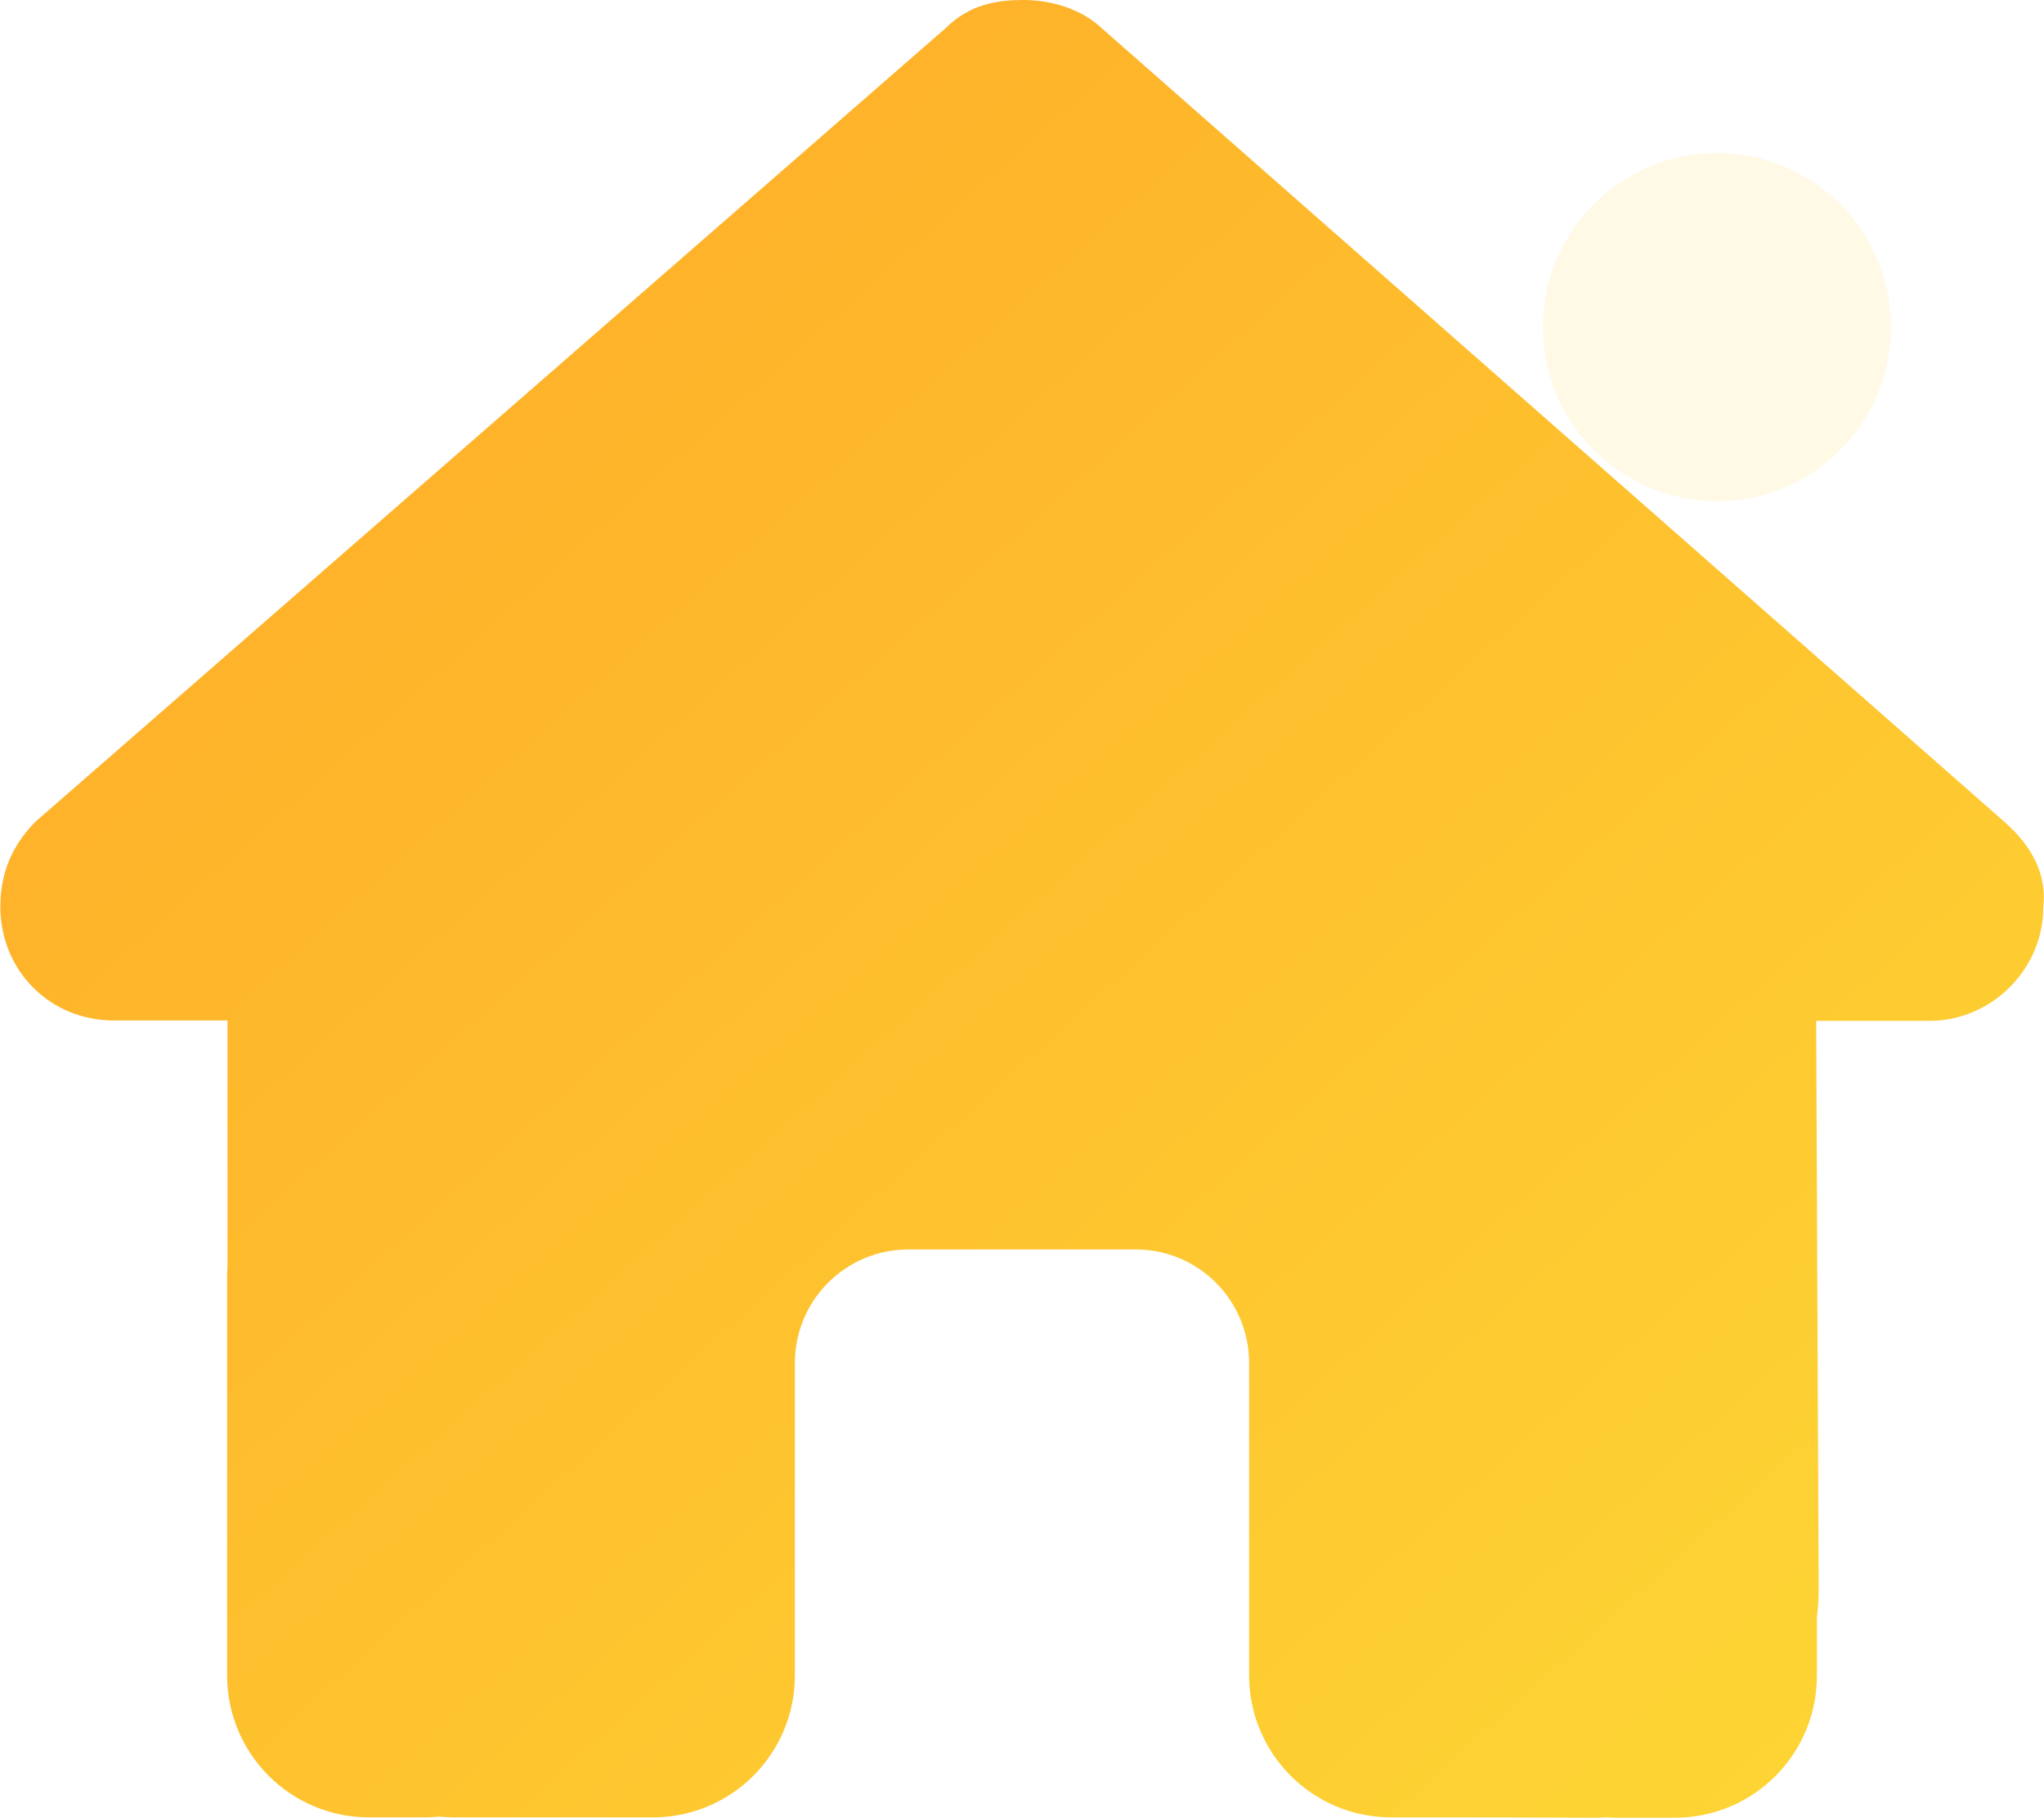
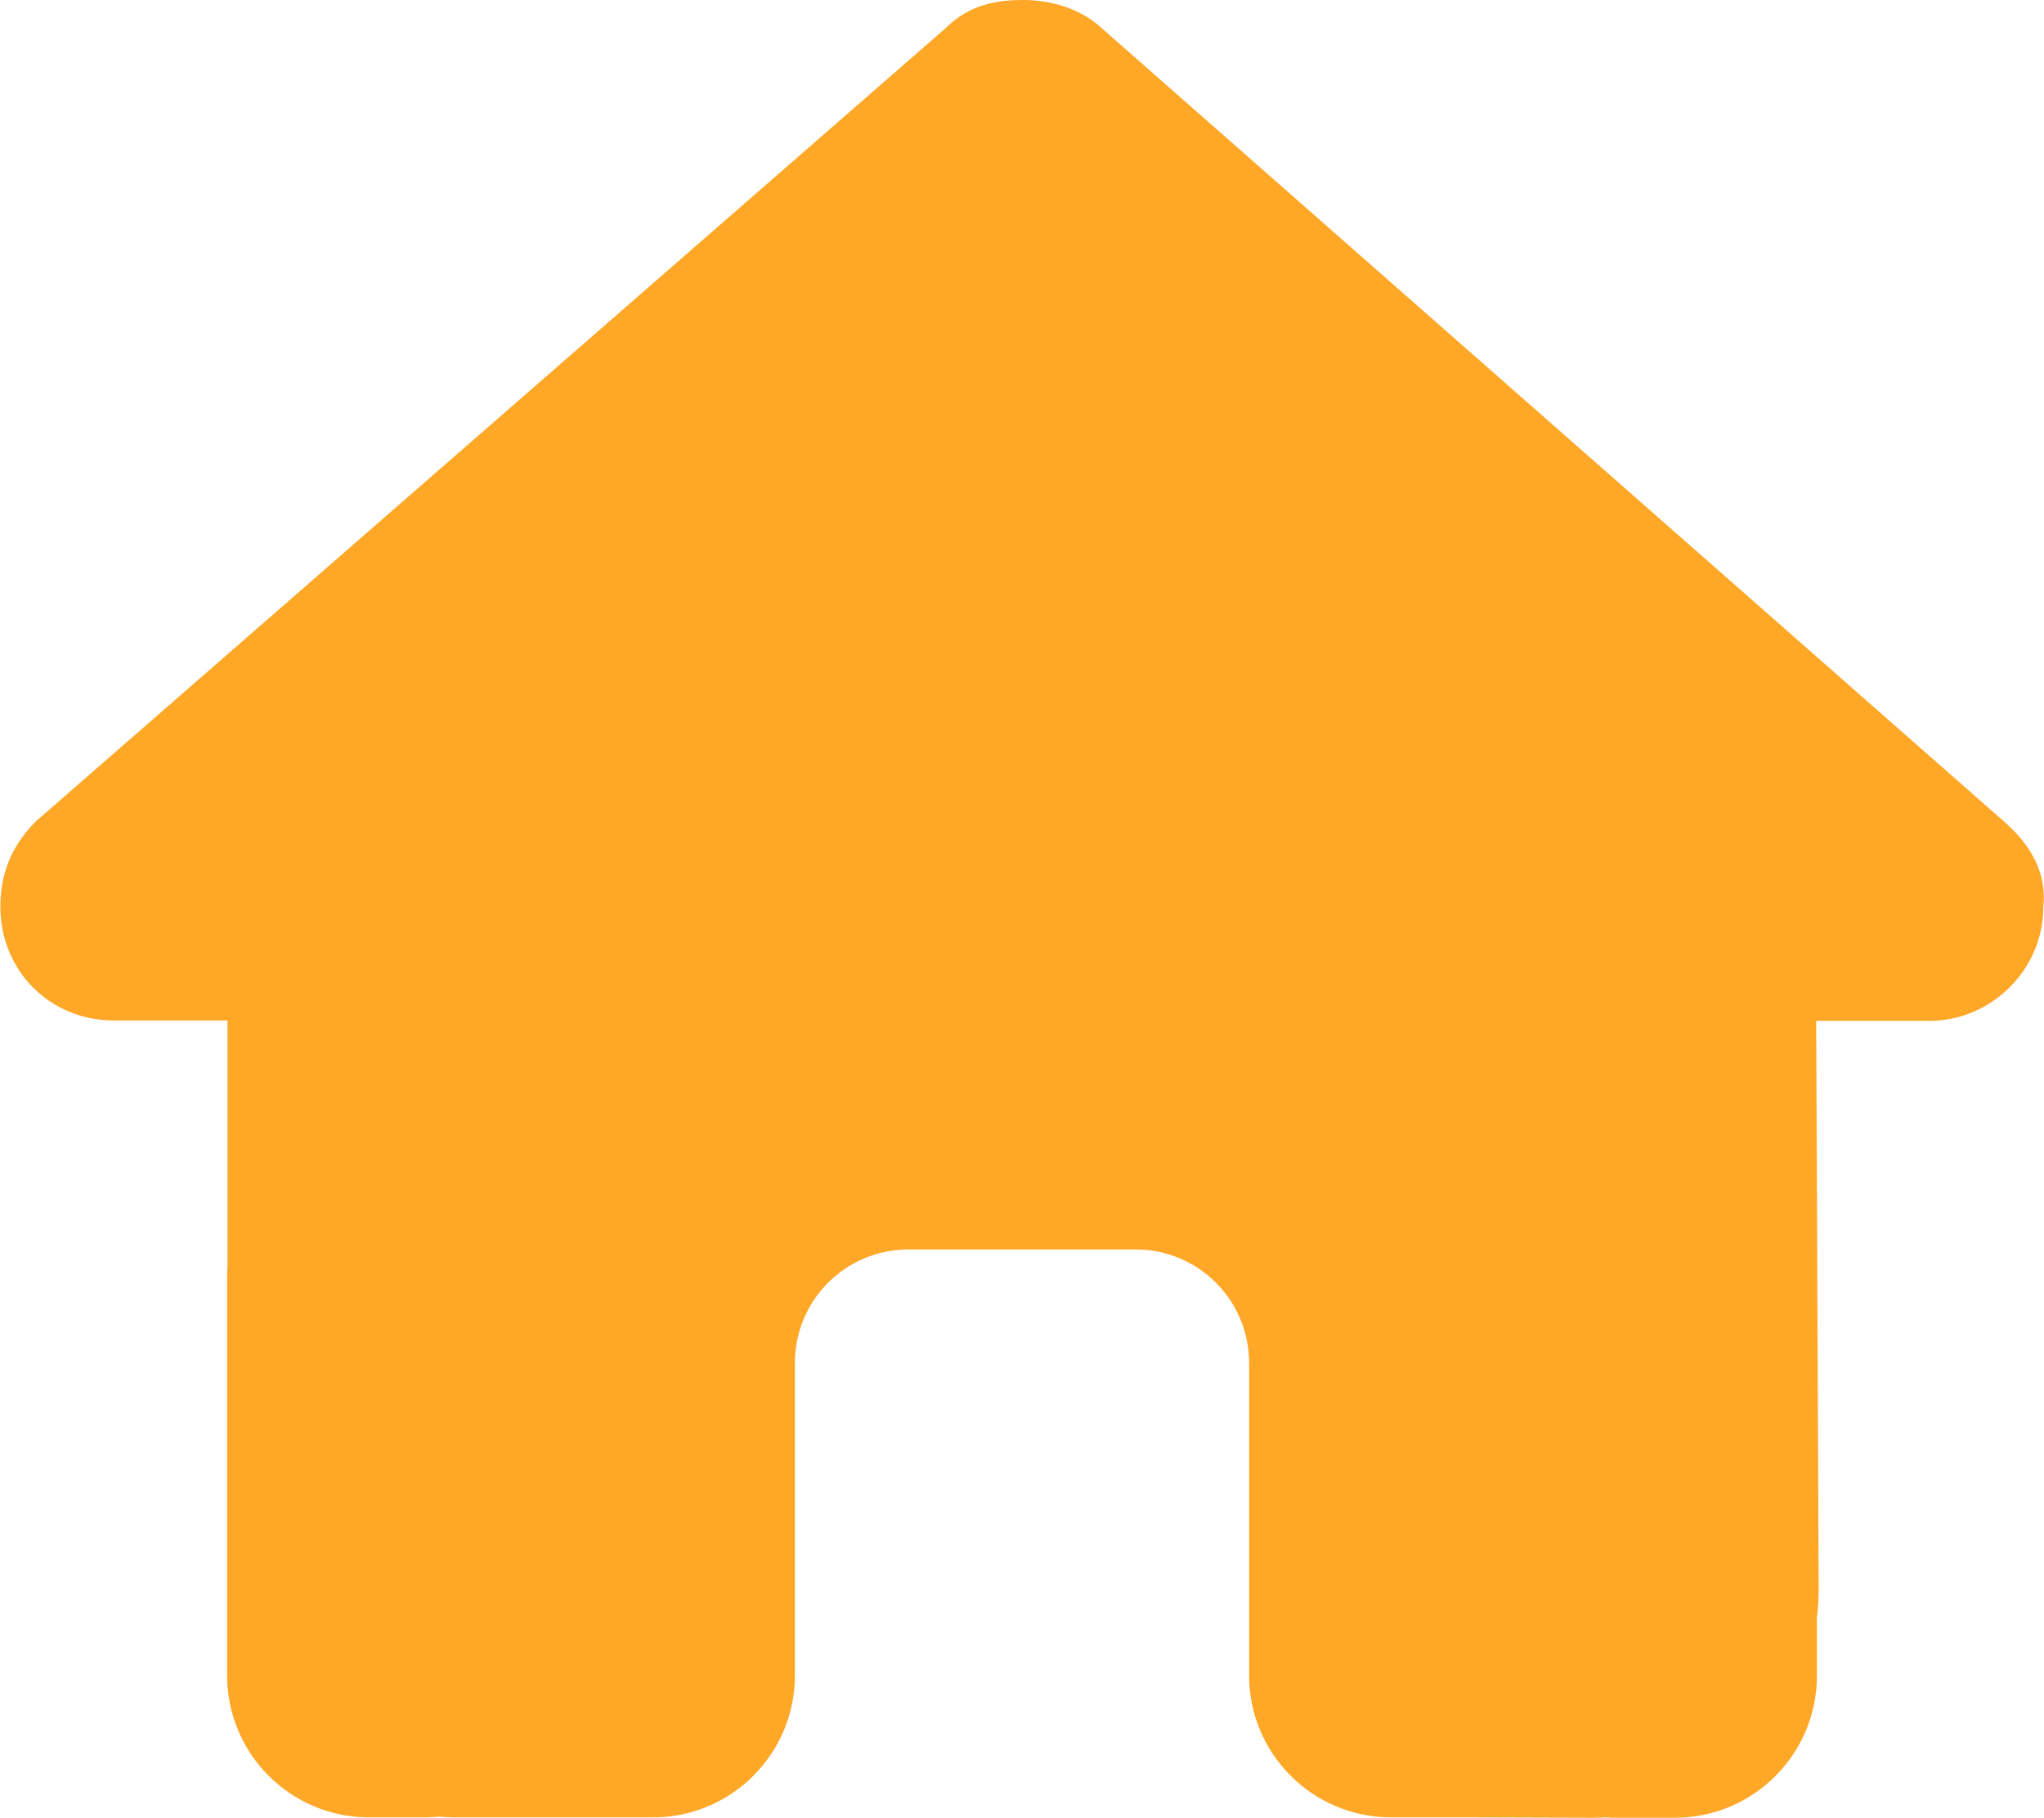
<svg xmlns="http://www.w3.org/2000/svg" viewBox="0 0 576 512" role="img">
-   <defs>
-     <linearGradient id="icon-gradient" x1="0" y1="0" x2="1" y2="1">
-       <stop stop-color="#FFA726" />
-       <stop offset="1" stop-color="#FDD835" />
-     </linearGradient>
-   </defs>
-   <circle cx="84%" cy="18%" r="9%" fill="#FFF7DD" opacity=".72" />
-   <path fill="url(#icon-gradient)" d="M575.8 255.5c0 18-15 32.1-32 32.1l-32 0 .7 160.2c0 2.7-.2 5.4-.5 8.1l0 16.2c0 22.1-17.9 40-40 40l-16 0c-1.1 0-2.2 0-3.3-.1c-1.4 .1-2.8 .1-4.2 .1L416 512l-24 0c-22.1 0-40-17.9-40-40l0-24 0-64c0-17.7-14.3-32-32-32l-64 0c-17.7 0-32 14.3-32 32l0 64 0 24c0 22.1-17.9 40-40 40l-24 0-31.9 0c-1.5 0-3-.1-4.5-.2c-1.2 .1-2.4 .2-3.6 .2l-16 0c-22.1 0-40-17.9-40-40l0-112c0-.9 0-1.9 .1-2.8l0-69.7-32 0c-18 0-32-14-32-32.1c0-9 3-17 10-24L266.4 8c7-7 15-8 22-8s15 2 21 7L564.8 231.5c8 7 12 15 11 24z" />
+   <path fill="#FFA726" d="M575.8 255.5c0 18-15 32.1-32 32.1l-32 0 .7 160.2c0 2.7-.2 5.4-.5 8.1l0 16.2c0 22.1-17.9 40-40 40l-16 0c-1.1 0-2.2 0-3.3-.1c-1.4 .1-2.8 .1-4.2 .1L416 512l-24 0c-22.1 0-40-17.9-40-40l0-24 0-64c0-17.7-14.3-32-32-32l-64 0c-17.7 0-32 14.3-32 32l0 64 0 24c0 22.1-17.9 40-40 40l-24 0-31.9 0c-1.5 0-3-.1-4.5-.2c-1.2 .1-2.4 .2-3.6 .2l-16 0c-22.1 0-40-17.9-40-40l0-112c0-.9 0-1.9 .1-2.8l0-69.7-32 0c-18 0-32-14-32-32.1c0-9 3-17 10-24L266.4 8c7-7 15-8 22-8s15 2 21 7L564.8 231.5c8 7 12 15 11 24z" />
</svg>
